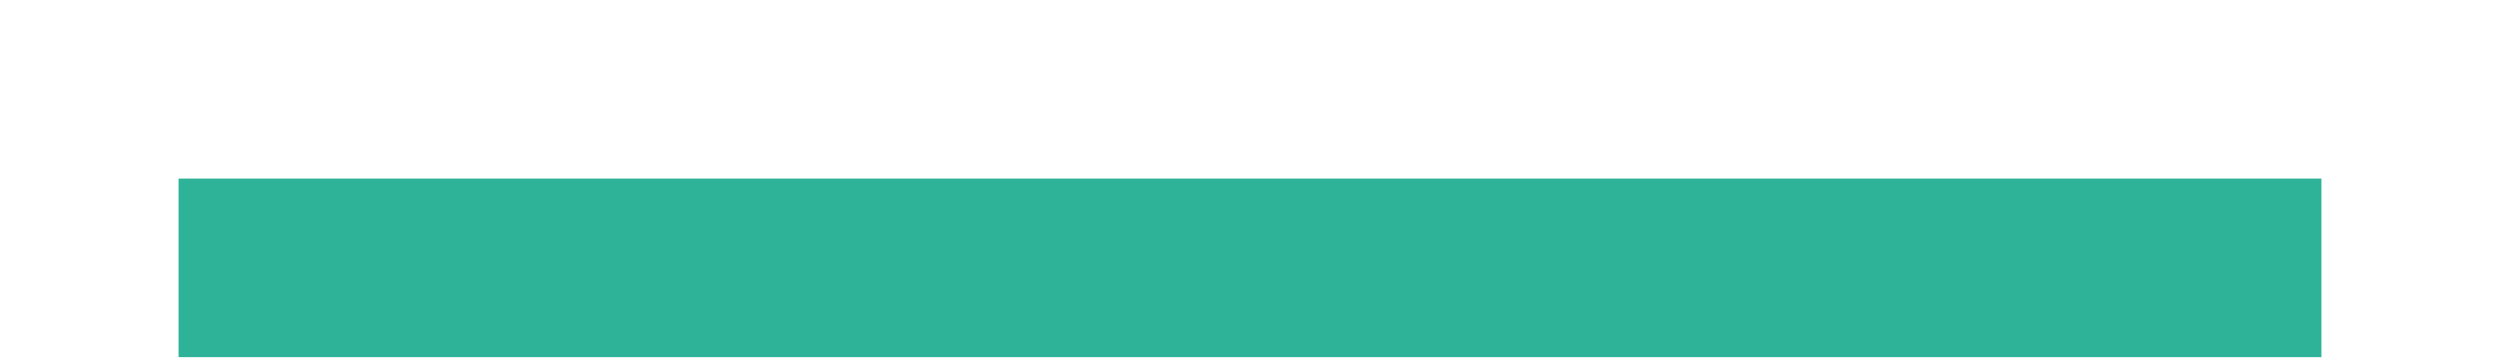
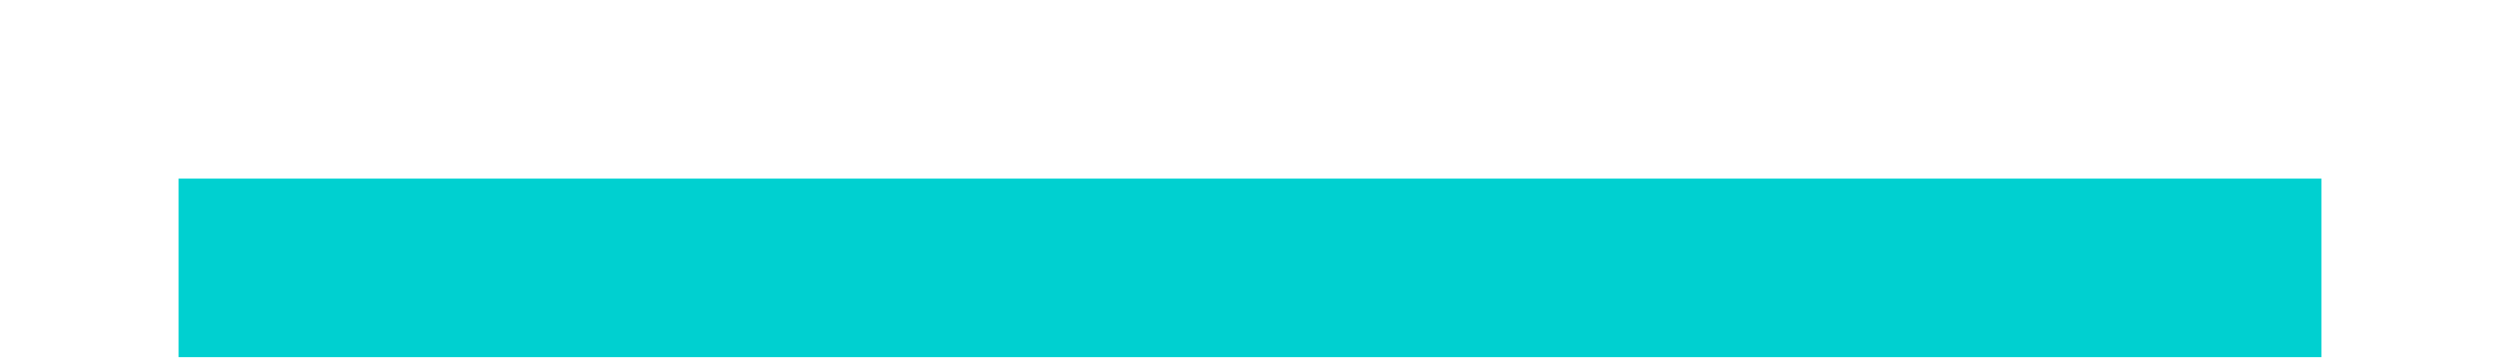
<svg xmlns="http://www.w3.org/2000/svg" xmlns:ns1="http://www.openswatchbook.org/uri/2009/osb" width="28" height="4" id="svg11300" version="1.0" style="display:inline;enable-background:new">
  <defs id="defs3">
    <linearGradient id="selected_bg_color" ns1:paint="solid">
      <stop style="stop-color:#5294e2;stop-opacity:1;" offset="0" id="stop4137" />
    </linearGradient>
  </defs>
  <g style="display:inline" id="layer1" transform="translate(0,-296)">
-     <rect style="opacity:1;fill:#2eb398;fill-opacity:1;stroke:none" id="rect4270-9" width="24" height="2" x="2" y="298" />
+     <rect style="opacity:1;fill:#00d0d0;fill-opacity:1;stroke:none" id="rect4270-9" width="24" height="2" x="2" y="298" />
  </g>
</svg>
